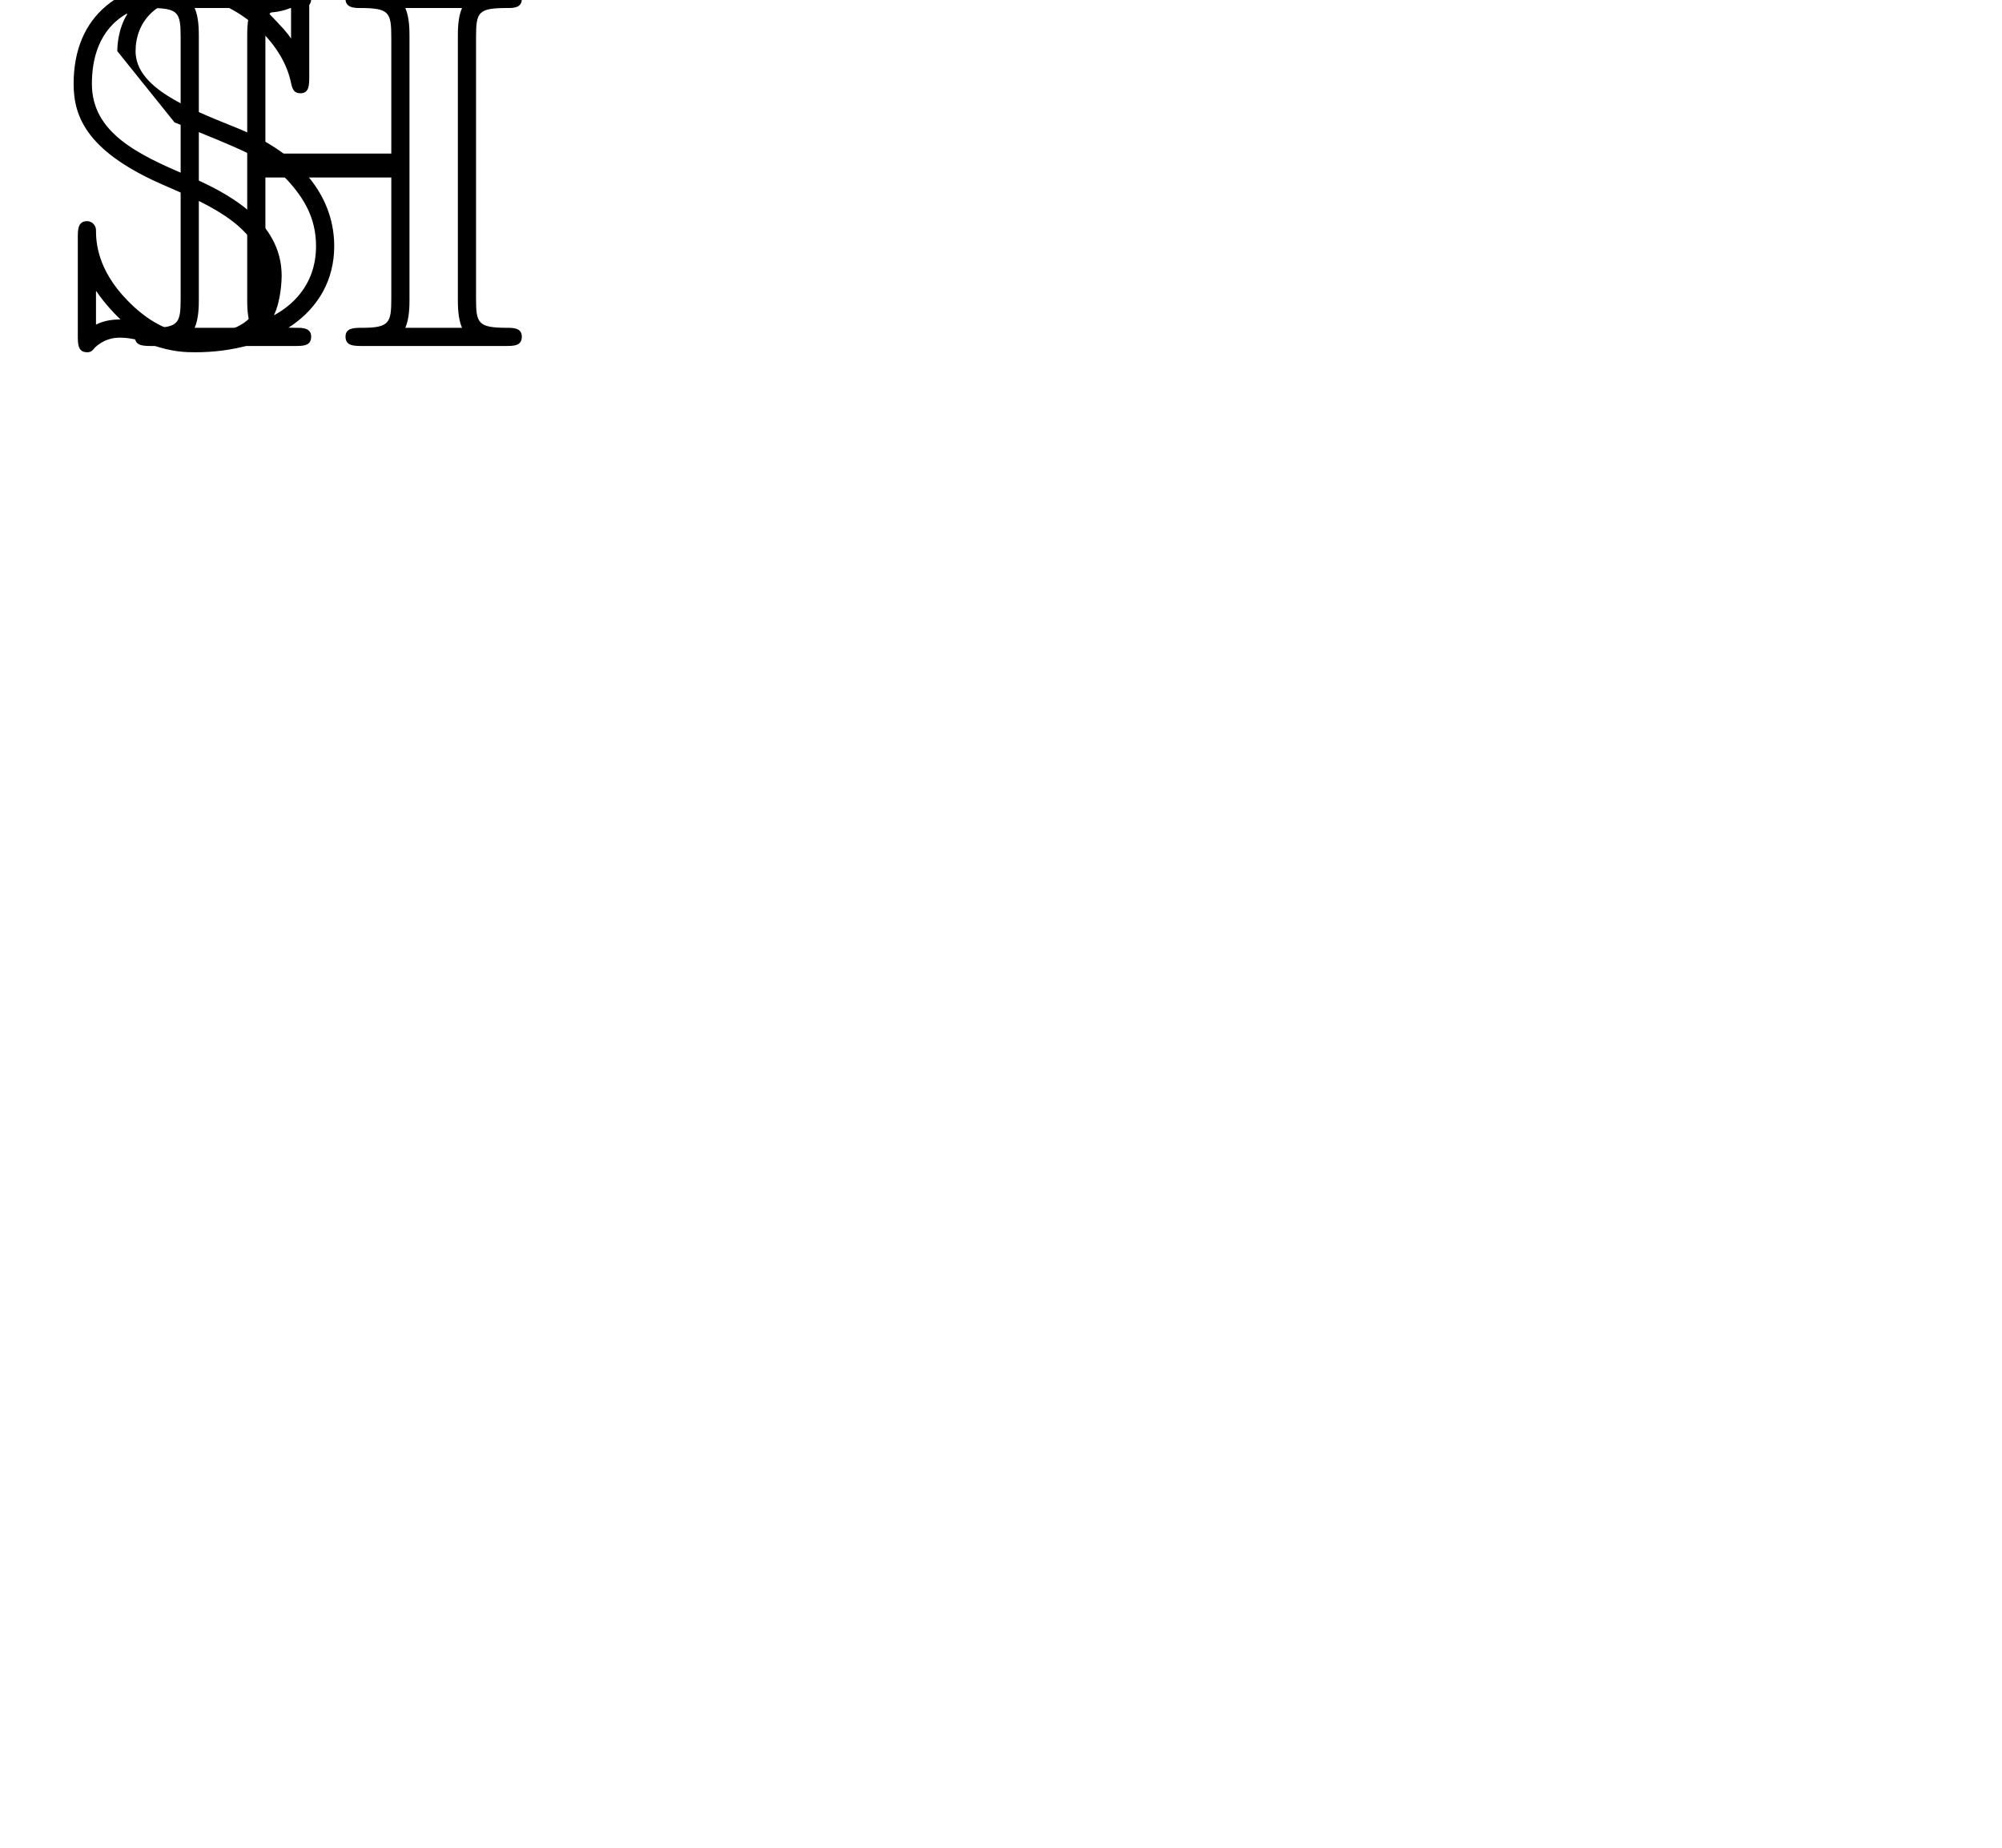
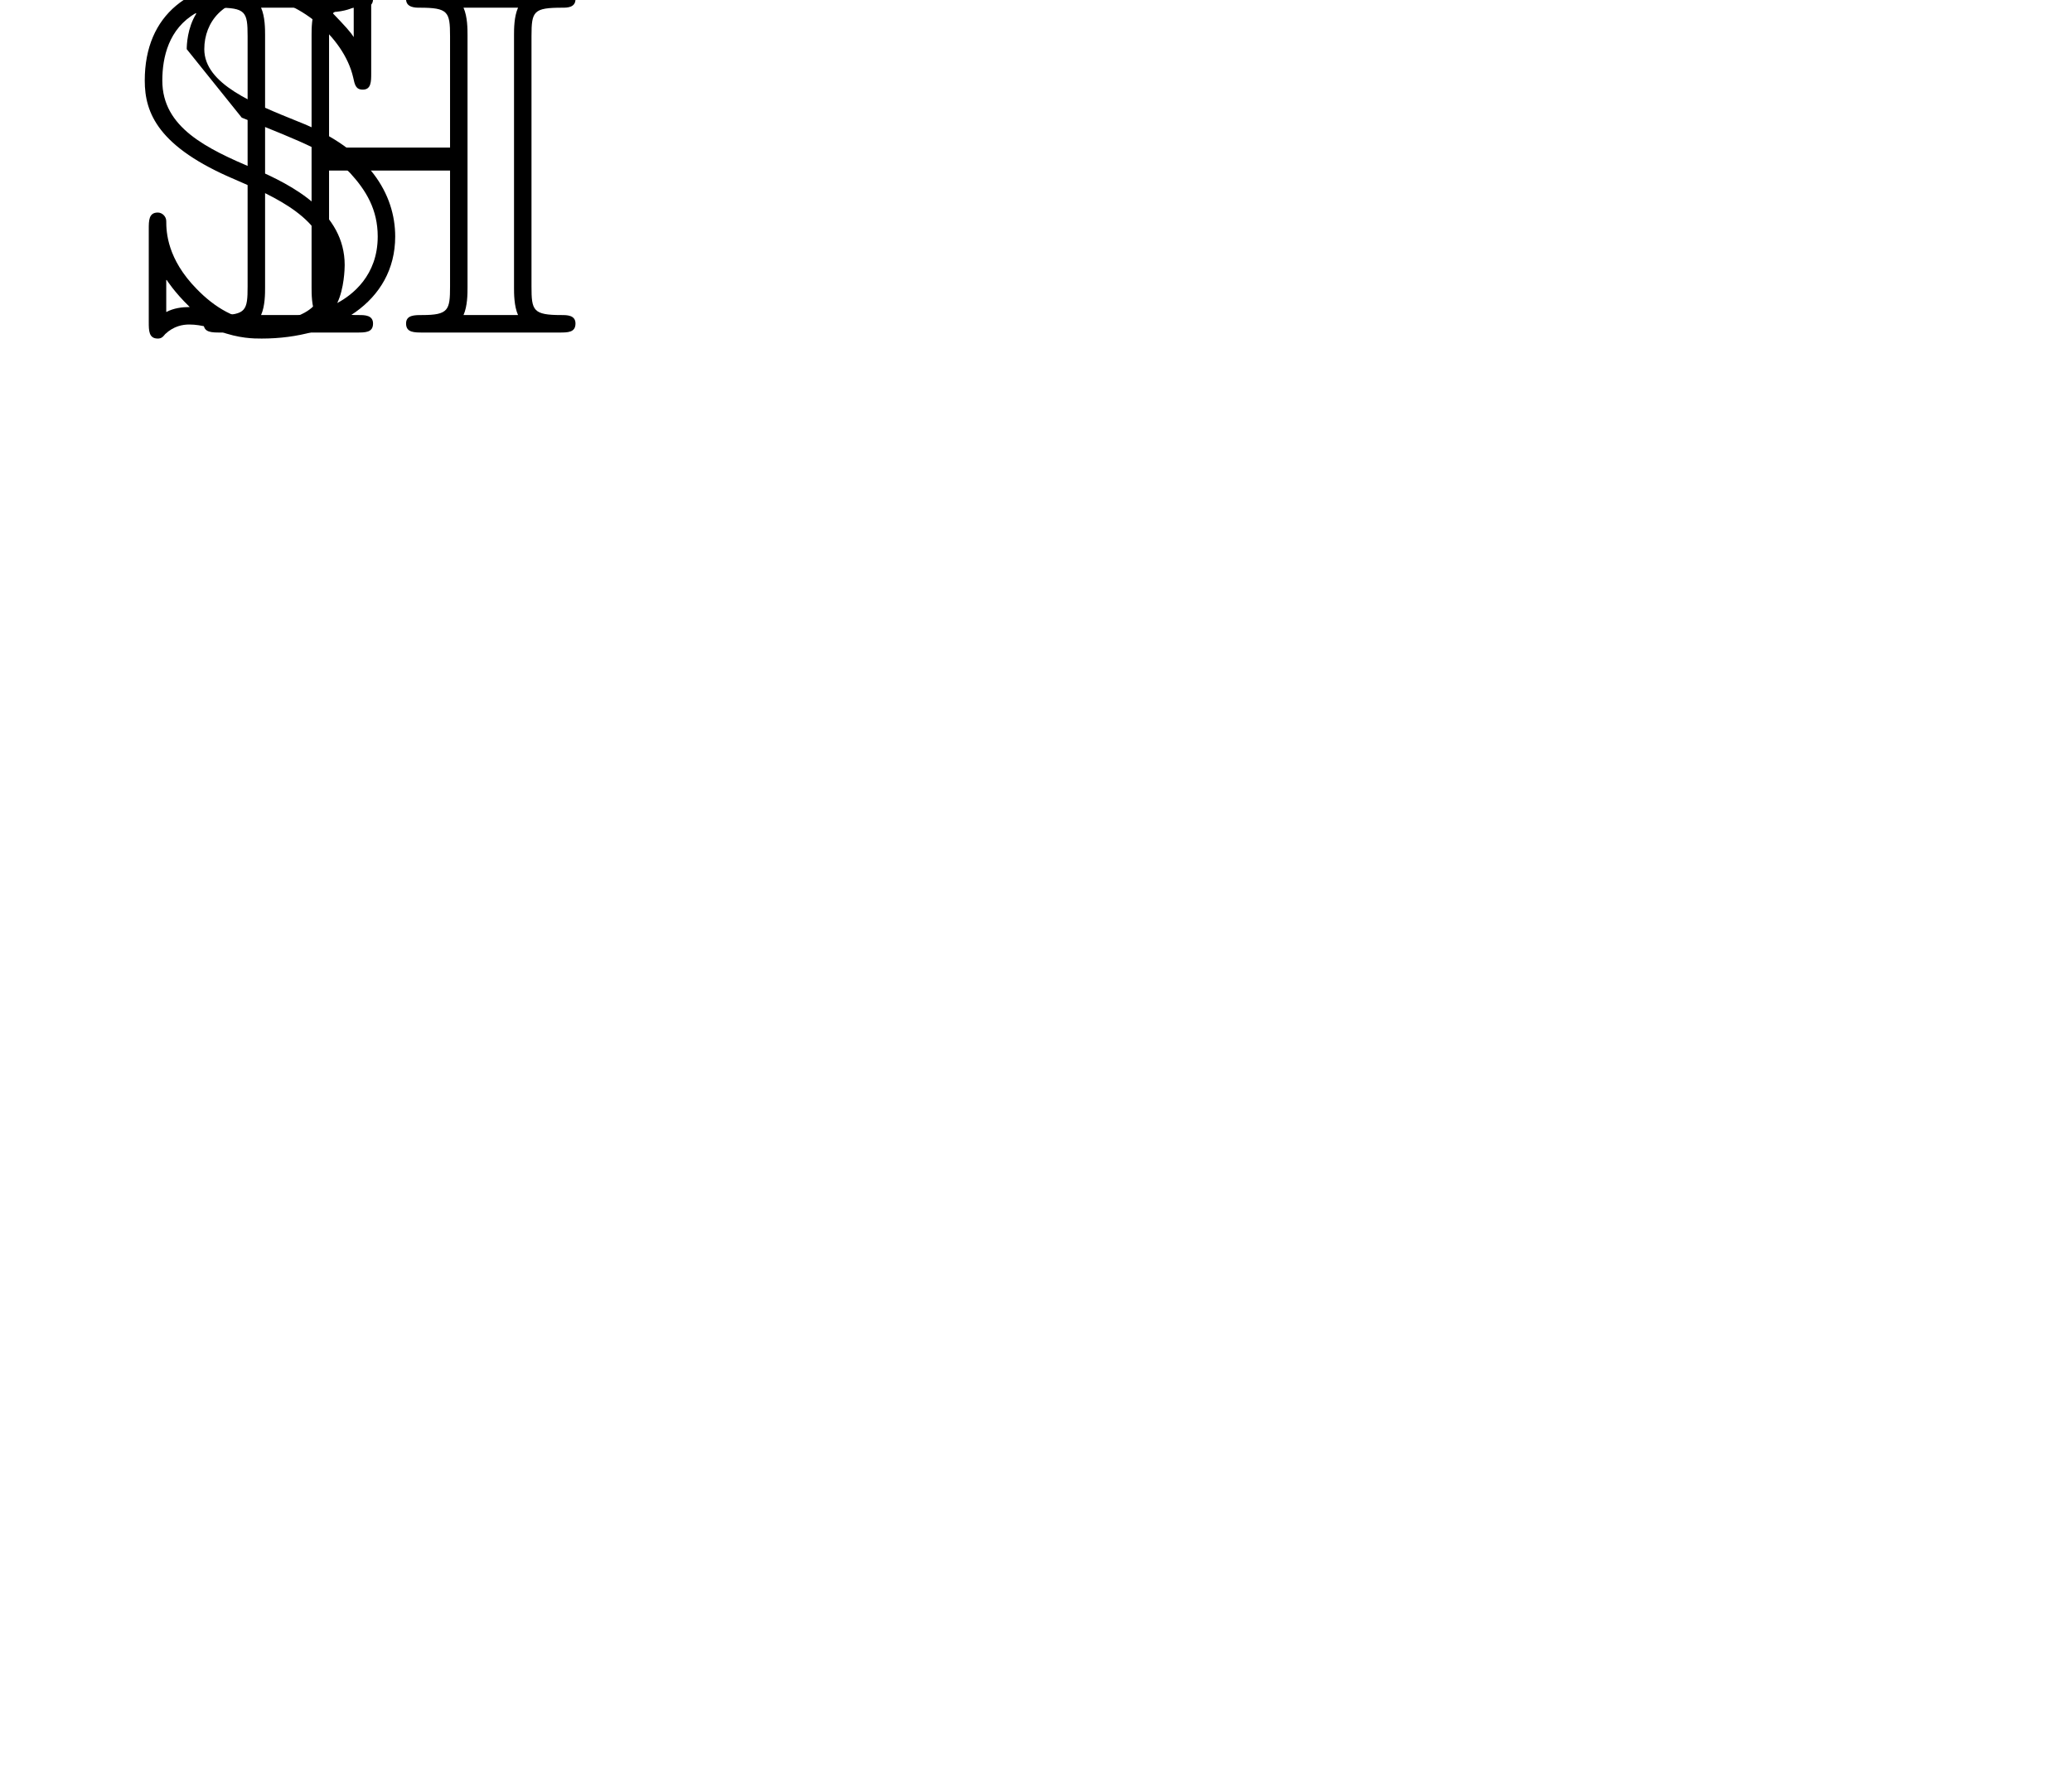
- <svg xmlns="http://www.w3.org/2000/svg" xmlns:xlink="http://www.w3.org/1999/xlink" version="1.1" width="26" height="24" viewBox="0 0 24 24">
+ <svg xmlns="http://www.w3.org/2000/svg" xmlns:xlink="http://www.w3.org/1999/xlink" version="1.1" width="14" height="12" viewBox="0 0 24 24">
  <defs>
    <path id="g0-72" d="M4.023-3.545C4.023-3.844 4.047-3.885 4.394-3.885C4.447-3.885 4.549-3.885 4.549-3.987C4.549-4.095 4.459-4.095 4.352-4.095H2.726C2.618-4.095 2.523-4.095 2.523-3.987C2.523-3.885 2.636-3.885 2.684-3.885C3.025-3.885 3.049-3.838 3.049-3.545V-2.212H1.602V-3.545C1.602-3.844 1.626-3.885 1.973-3.885C2.026-3.885 2.128-3.885 2.128-3.987C2.128-4.095 2.038-4.095 1.931-4.095H.305C.197-4.095 .102-4.095 .102-3.987C.102-3.885 .215-3.885 .263-3.885C.604-3.885 .628-3.838 .628-3.545V-.55C.628-.269 .61-.209 .293-.209C.203-.209 .102-.209 .102-.108C.102 0 .197 0 .305 0H1.931C2.038 0 2.128 0 2.128-.108C2.128-.209 2.026-.209 1.961-.209C1.62-.209 1.602-.263 1.602-.55V-1.937H3.049V-.55C3.049-.269 3.031-.209 2.714-.209C2.624-.209 2.523-.209 2.523-.108C2.523 0 2.618 0 2.726 0H4.352C4.459 0 4.549 0 4.549-.108C4.549-.209 4.447-.209 4.382-.209C4.041-.209 4.023-.263 4.023-.55V-3.545ZM.837-3.557C.837-3.628 .837-3.778 .789-3.885H1.441C1.393-3.778 1.393-3.628 1.393-3.557V-.538C1.393-.466 1.393-.317 1.441-.209H.789C.837-.317 .837-.466 .837-.538V-3.557ZM3.258-3.557C3.258-3.628 3.258-3.778 3.21-3.885H3.862C3.814-3.778 3.814-3.628 3.814-3.557V-.538C3.814-.466 3.814-.317 3.862-.209H3.21C3.258-.317 3.258-.466 3.258-.538V-3.557Z" />
    <path id="g0-83" d="M2.008-2.523C1.476-2.738 .885-2.971 .885-3.389C.885-3.718 1.118-3.999 1.542-3.999C1.973-3.999 2.552-3.551 2.666-3.049C2.684-2.965 2.696-2.905 2.78-2.905C2.881-2.905 2.881-3.001 2.881-3.102V-4.011C2.881-4.113 2.881-4.208 2.78-4.208C2.732-4.208 2.708-4.178 2.684-4.16C2.63-4.107 2.546-4.041 2.397-4.041S2.11-4.089 2.038-4.113C1.847-4.184 1.71-4.208 1.53-4.208C.717-4.208 .173-3.808 .173-3.013C.173-2.624 .335-2.218 1.255-1.829C1.722-1.626 2.355-1.357 2.355-.807C2.355-.383 2.17-.137 1.578-.137C1.267-.137 1.004-.305 .795-.52C.442-.879 .43-1.201 .43-1.333C.43-1.387 .383-1.435 .329-1.435C.221-1.435 .221-1.339 .221-1.237V-.126C.221-.024 .221 .072 .329 .072C.371 .072 .389 .054 .418 .018C.52-.078 .628-.096 .705-.096C.861-.096 1.004-.042 1.058-.018C1.303 .072 1.476 .072 1.572 .072C2.433 .072 3.168-.365 3.168-1.148C3.168-1.65 2.863-2.188 2.008-2.523ZM2.672-3.533C2.63-3.599 2.576-3.658 2.409-3.832C2.57-3.838 2.666-3.885 2.672-3.891V-3.533ZM.43-.245V-.628H.436C.436-.628 .526-.484 .711-.305C.622-.305 .52-.293 .43-.245ZM1.333-2.57C2.092-2.266 2.397-2.146 2.63-1.907C2.821-1.698 2.959-1.47 2.959-1.148C2.959-.681 2.654-.448 2.475-.353C2.558-.526 2.564-.765 2.564-.807C2.564-1.435 1.943-1.763 1.476-1.961C.915-2.2 .383-2.451 .383-3.013C.383-3.294 .46-3.634 .783-3.82L.789-3.814C.681-3.64 .675-3.437 .675-3.389L1.333-2.57Z" />
  </defs>
  <g id="page1" transform="matrix(1.13 0 0 1.13 -63.98604 -69.80688)">
    <use x="56.413" y="65.753" xlink:href="#g0-83" />
    <use x="57.188" y="65.753" xlink:href="#g0-72" />
  </g>
</svg>
